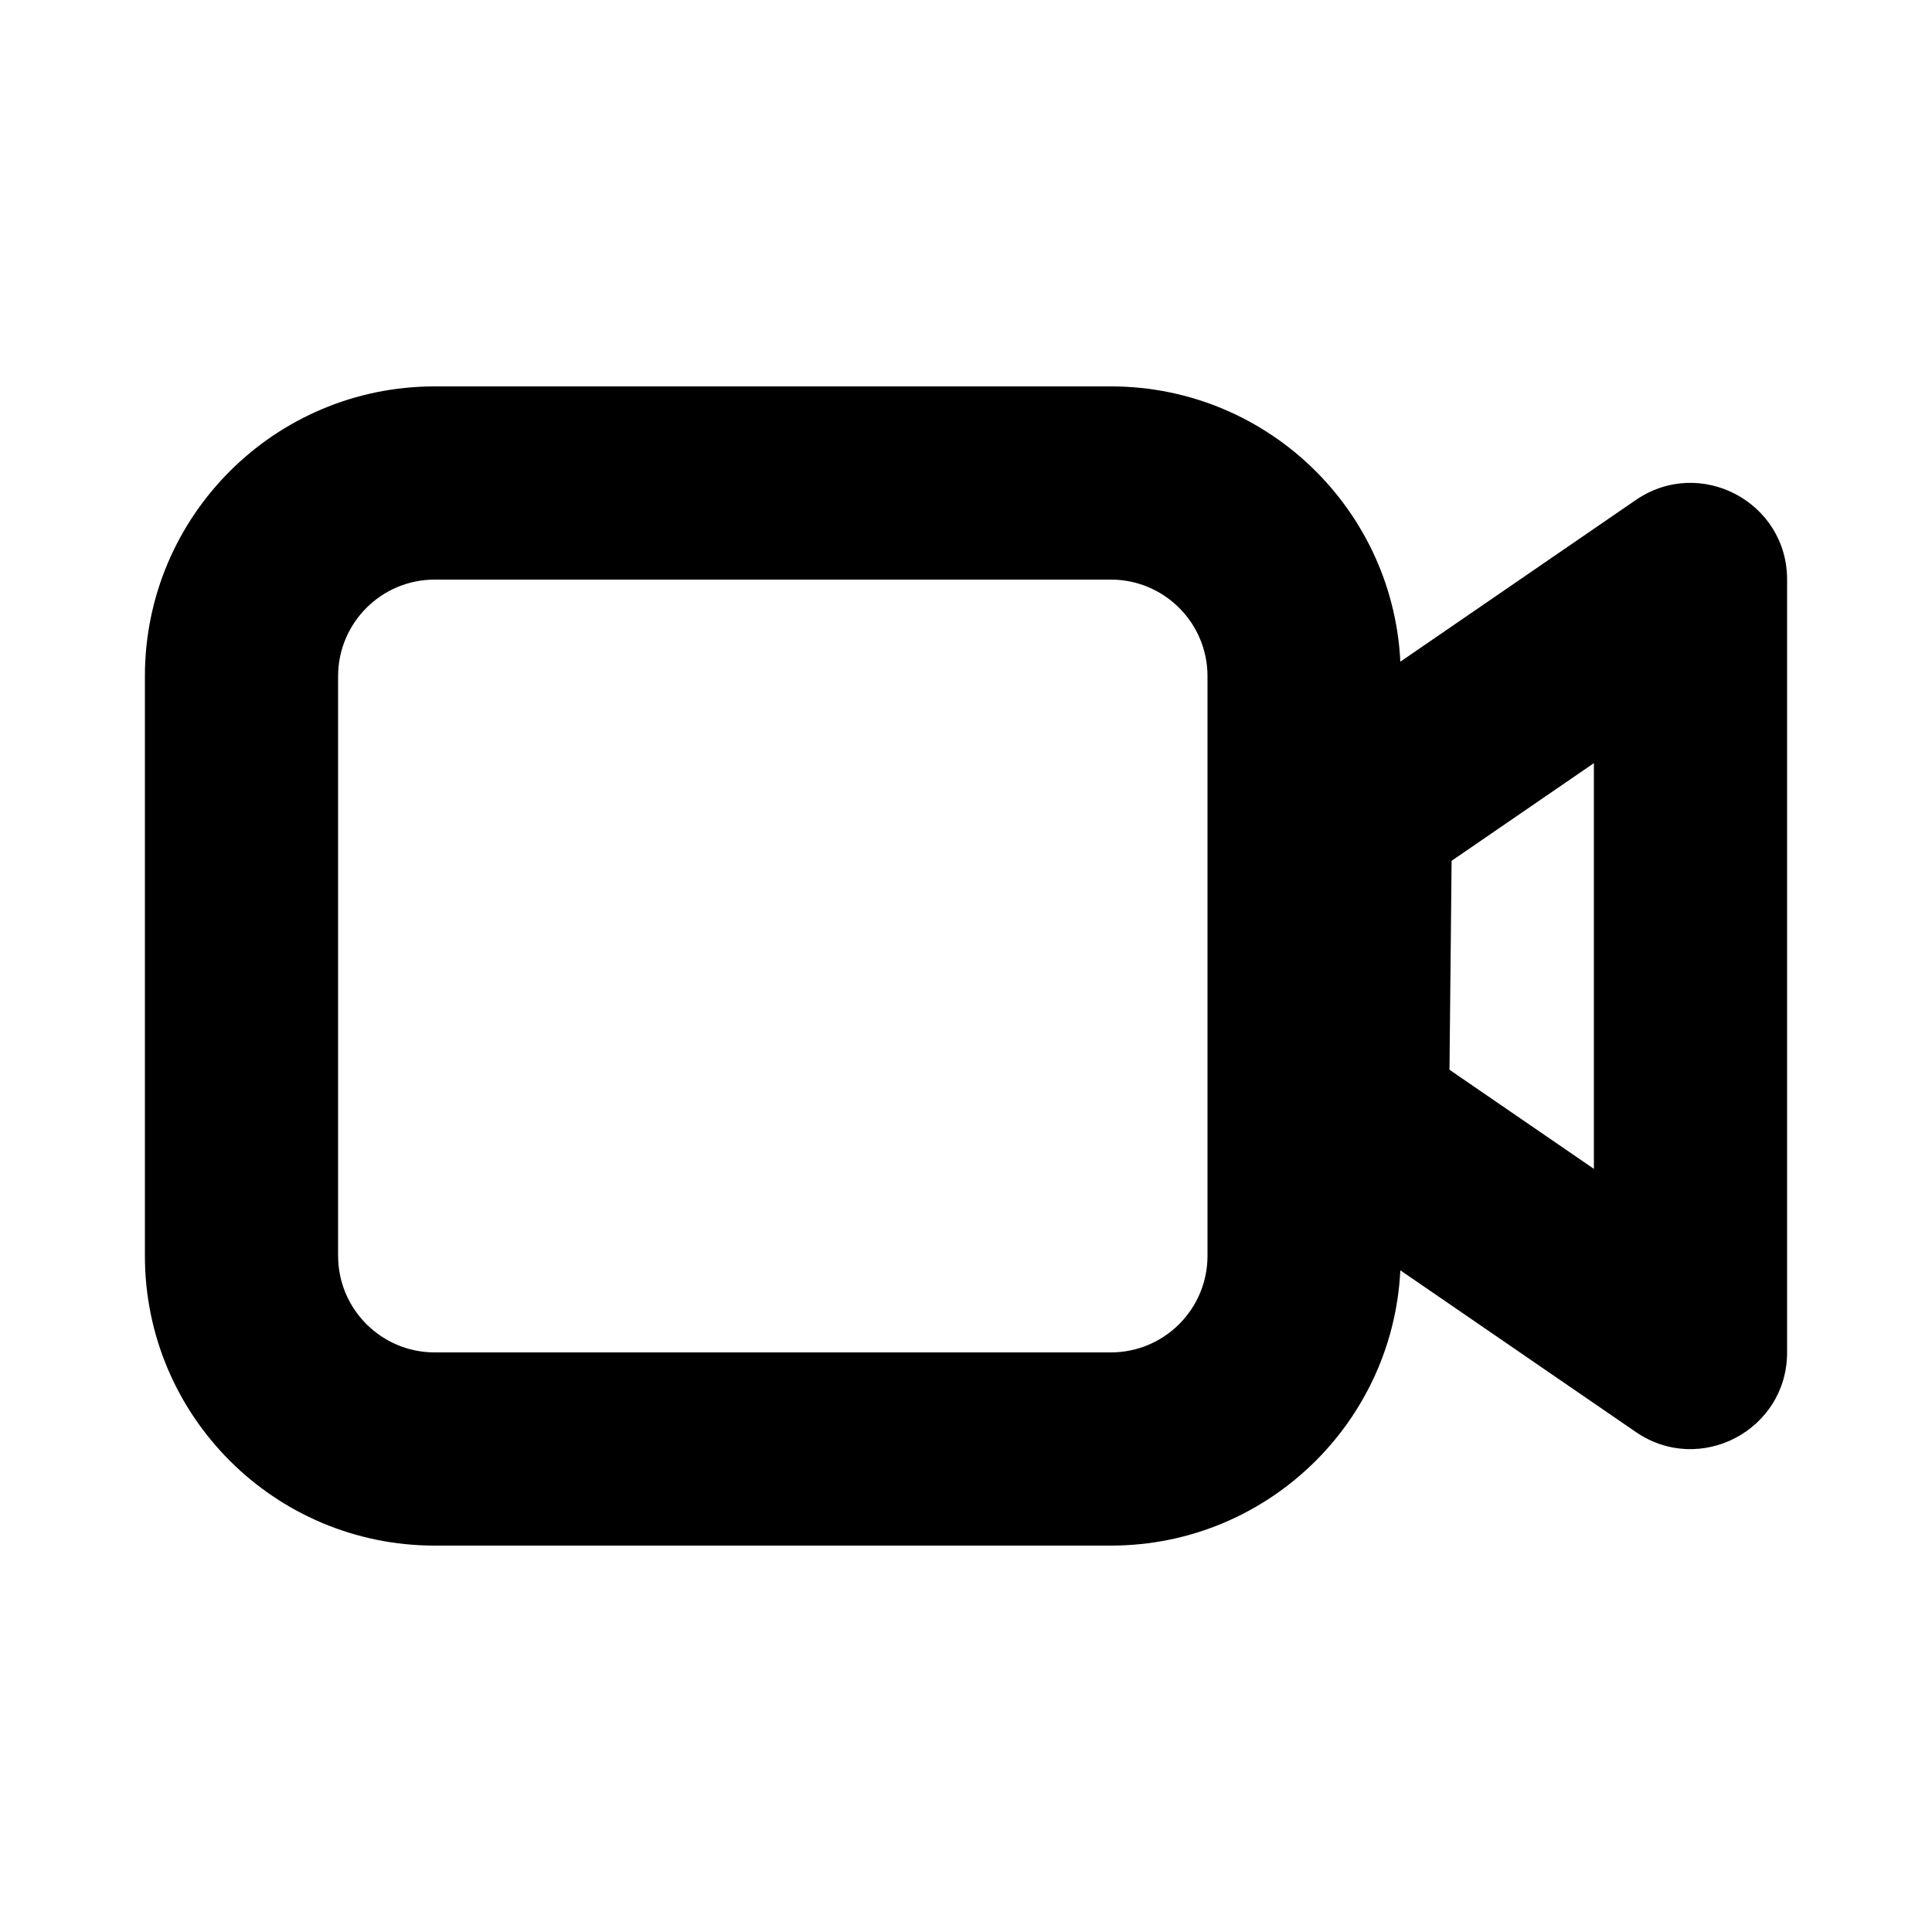
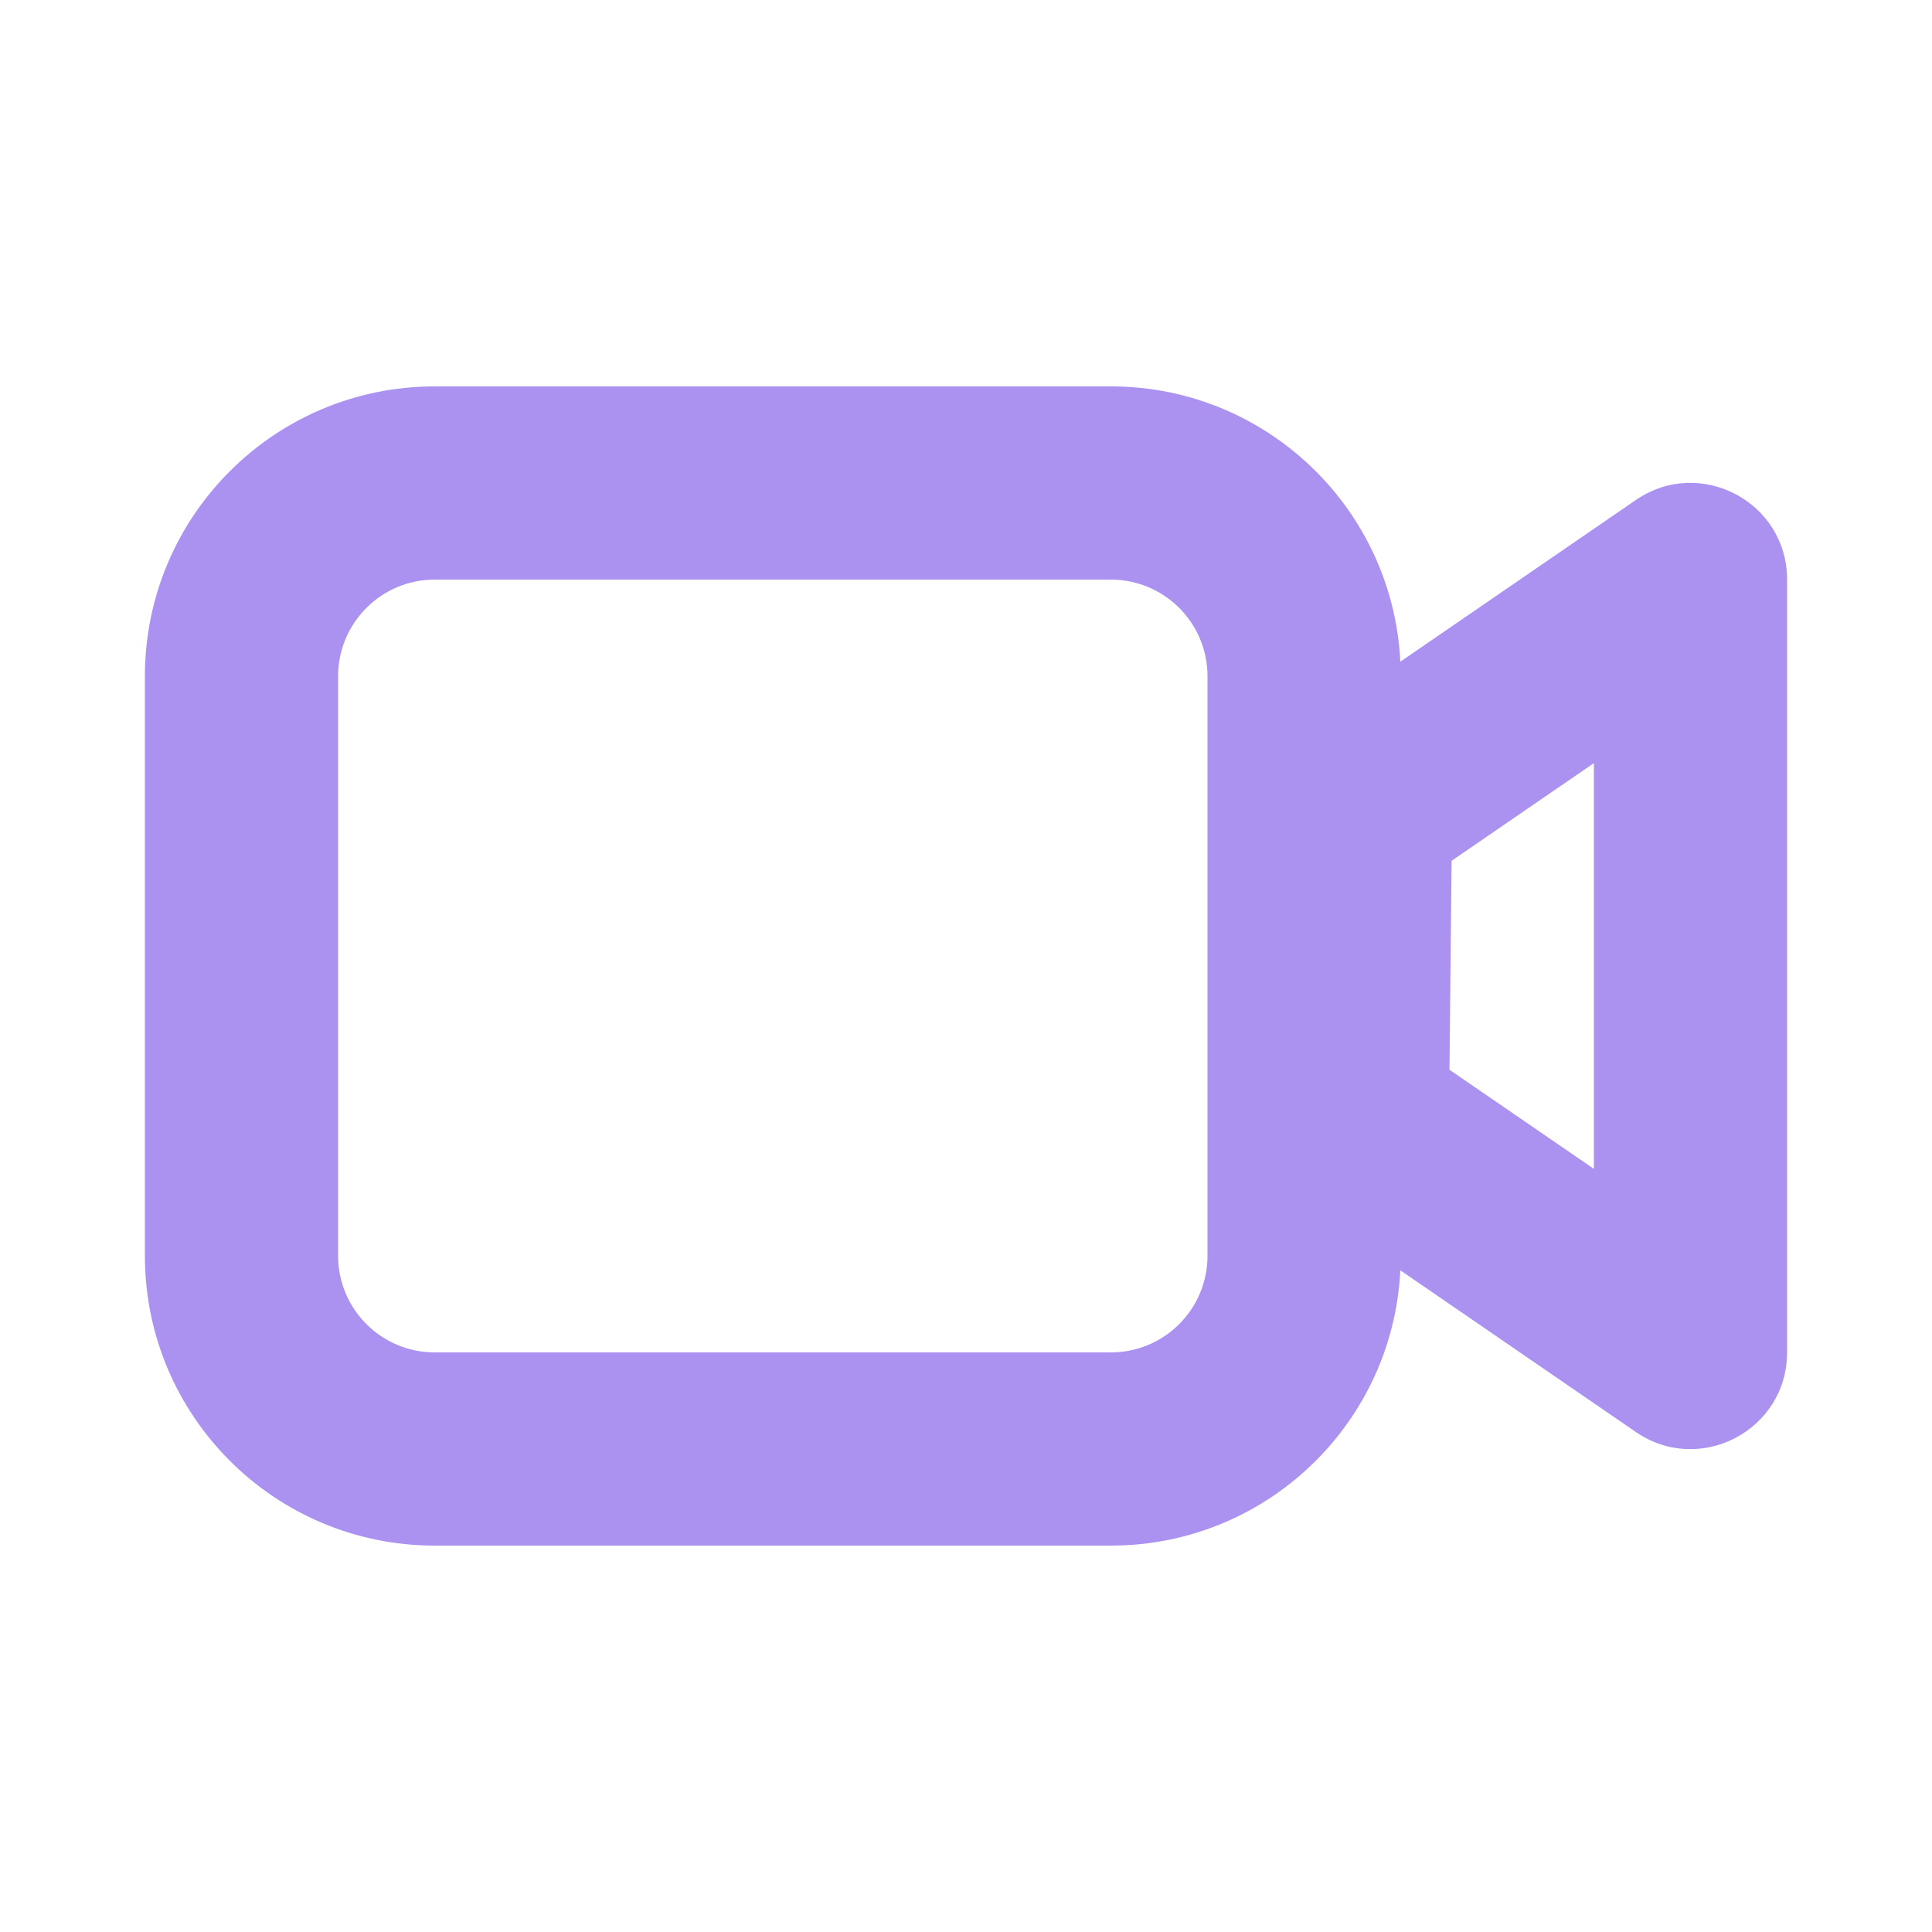
- <svg xmlns="http://www.w3.org/2000/svg" style="" width="20" height="20" viewBox="0 0 20 20" fill="none">
-   <path fill-rule="evenodd" clip-rule="evenodd" d="M11.5 4H4.5C2.843 4 1.5 5.343 1.5 7V13C1.5 14.657 2.843 16 4.5 16H11.5C13.157 16 14.5 14.657 14.5 13V7C14.5 5.343 13.157 4 11.5 4ZM3.5 7C3.5 6.448 3.948 6 4.5 6H11.5C12.052 6 12.5 6.448 12.5 7V13C12.5 13.552 12.052 14 11.5 14H4.5C3.948 14 3.5 13.552 3.5 13V7Z" fill="currentColor" />
-   <path fill-rule="evenodd" clip-rule="evenodd" d="M16.934 5.176L13.466 7.557C13.197 7.742 13.035 8.046 13.032 8.372L13 11.587C12.997 11.92 13.159 12.232 13.434 12.421L16.934 14.824C17.598 15.28 18.5 14.805 18.5 14V6C18.5 5.195 17.598 4.72 16.934 5.176ZM16.5 12.1L15.005 11.074L15.027 8.911L16.5 7.9V12.1Z" fill="currentColor" />
+ <svg xmlns="http://www.w3.org/2000/svg" width="20" height="20" viewBox="0 0 20 20" fill="none">
+   <path fill-rule="evenodd" clip-rule="evenodd" d="M11.5 4H4.5C2.843 4 1.5 5.343 1.5 7V13C1.5 14.657 2.843 16 4.5 16H11.5C13.157 16 14.5 14.657 14.5 13V7C14.5 5.343 13.157 4 11.5 4ZM3.5 7C3.5 6.448 3.948 6 4.5 6H11.5C12.052 6 12.5 6.448 12.5 7V13C12.5 13.552 12.052 14 11.5 14H4.5C3.948 14 3.5 13.552 3.5 13V7Z" fill="#AB92F0" />
+   <path fill-rule="evenodd" clip-rule="evenodd" d="M16.934 5.176L13.466 7.557C13.197 7.742 13.035 8.046 13.032 8.372L13 11.587C12.997 11.92 13.159 12.232 13.434 12.421L16.934 14.824C17.598 15.28 18.5 14.805 18.5 14V6C18.5 5.195 17.598 4.72 16.934 5.176ZM16.5 12.1L15.005 11.074L15.027 8.911L16.5 7.9V12.1Z" fill="#AB92F0" />
</svg>
